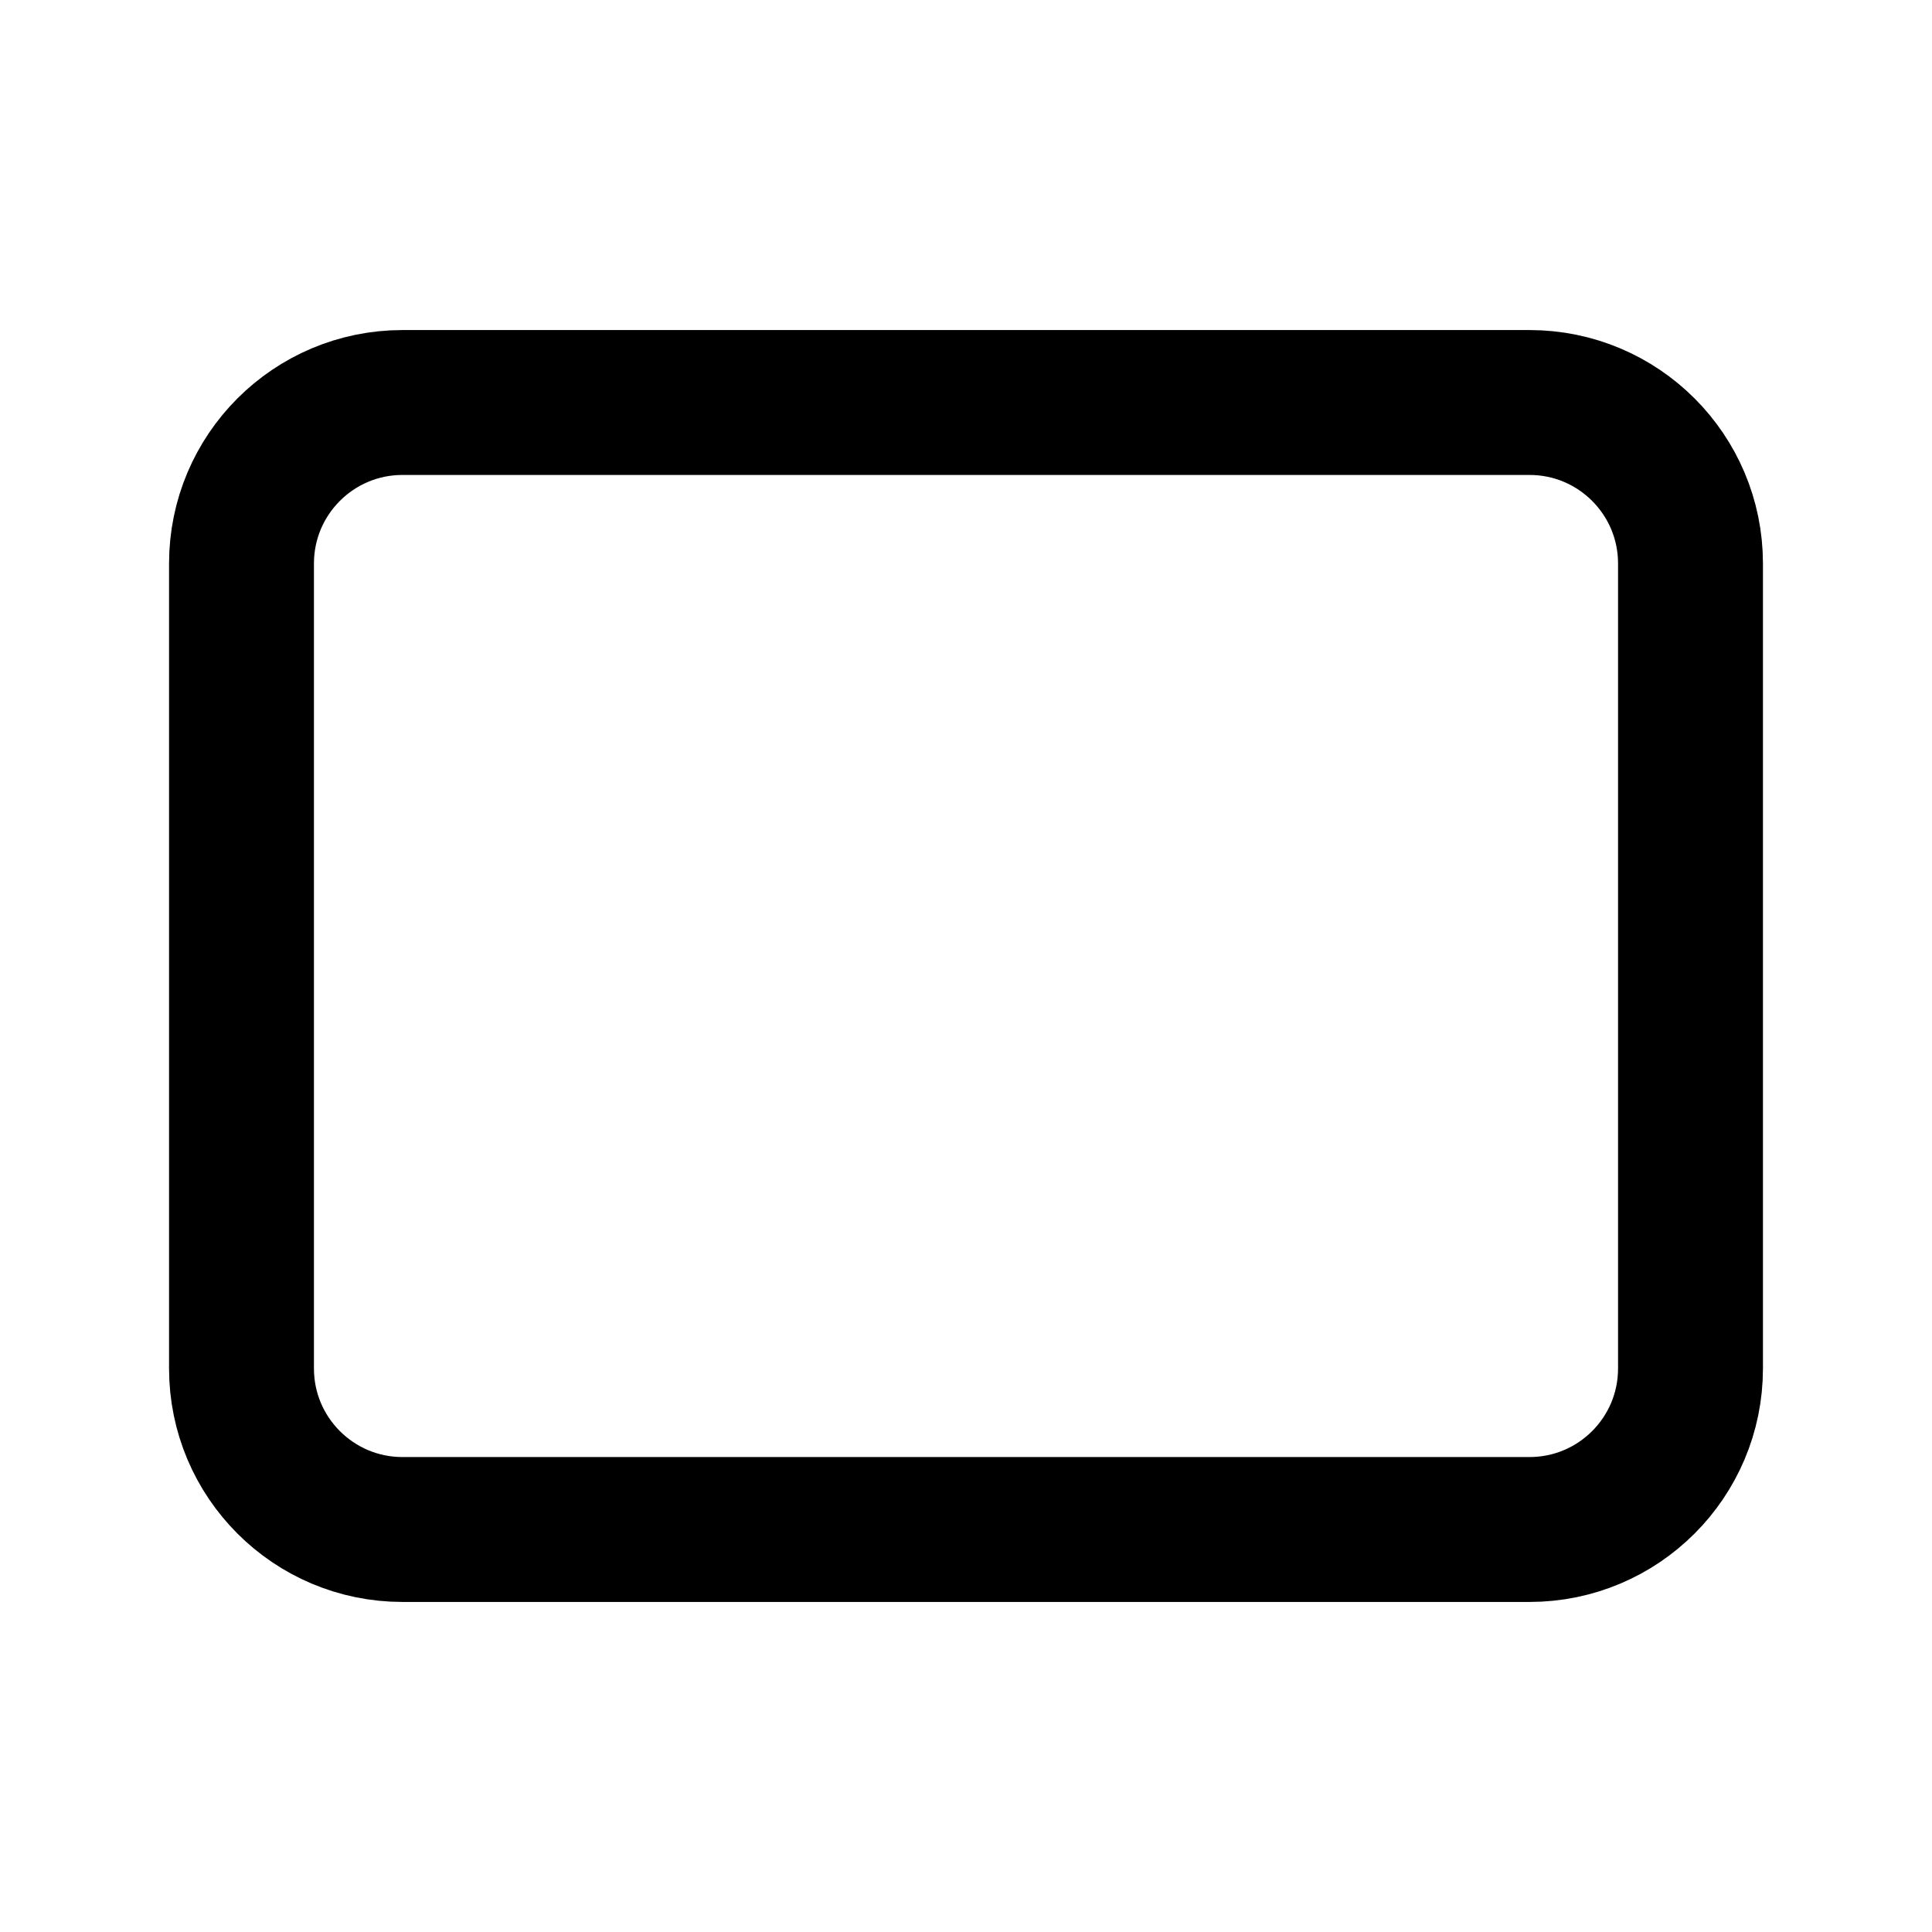
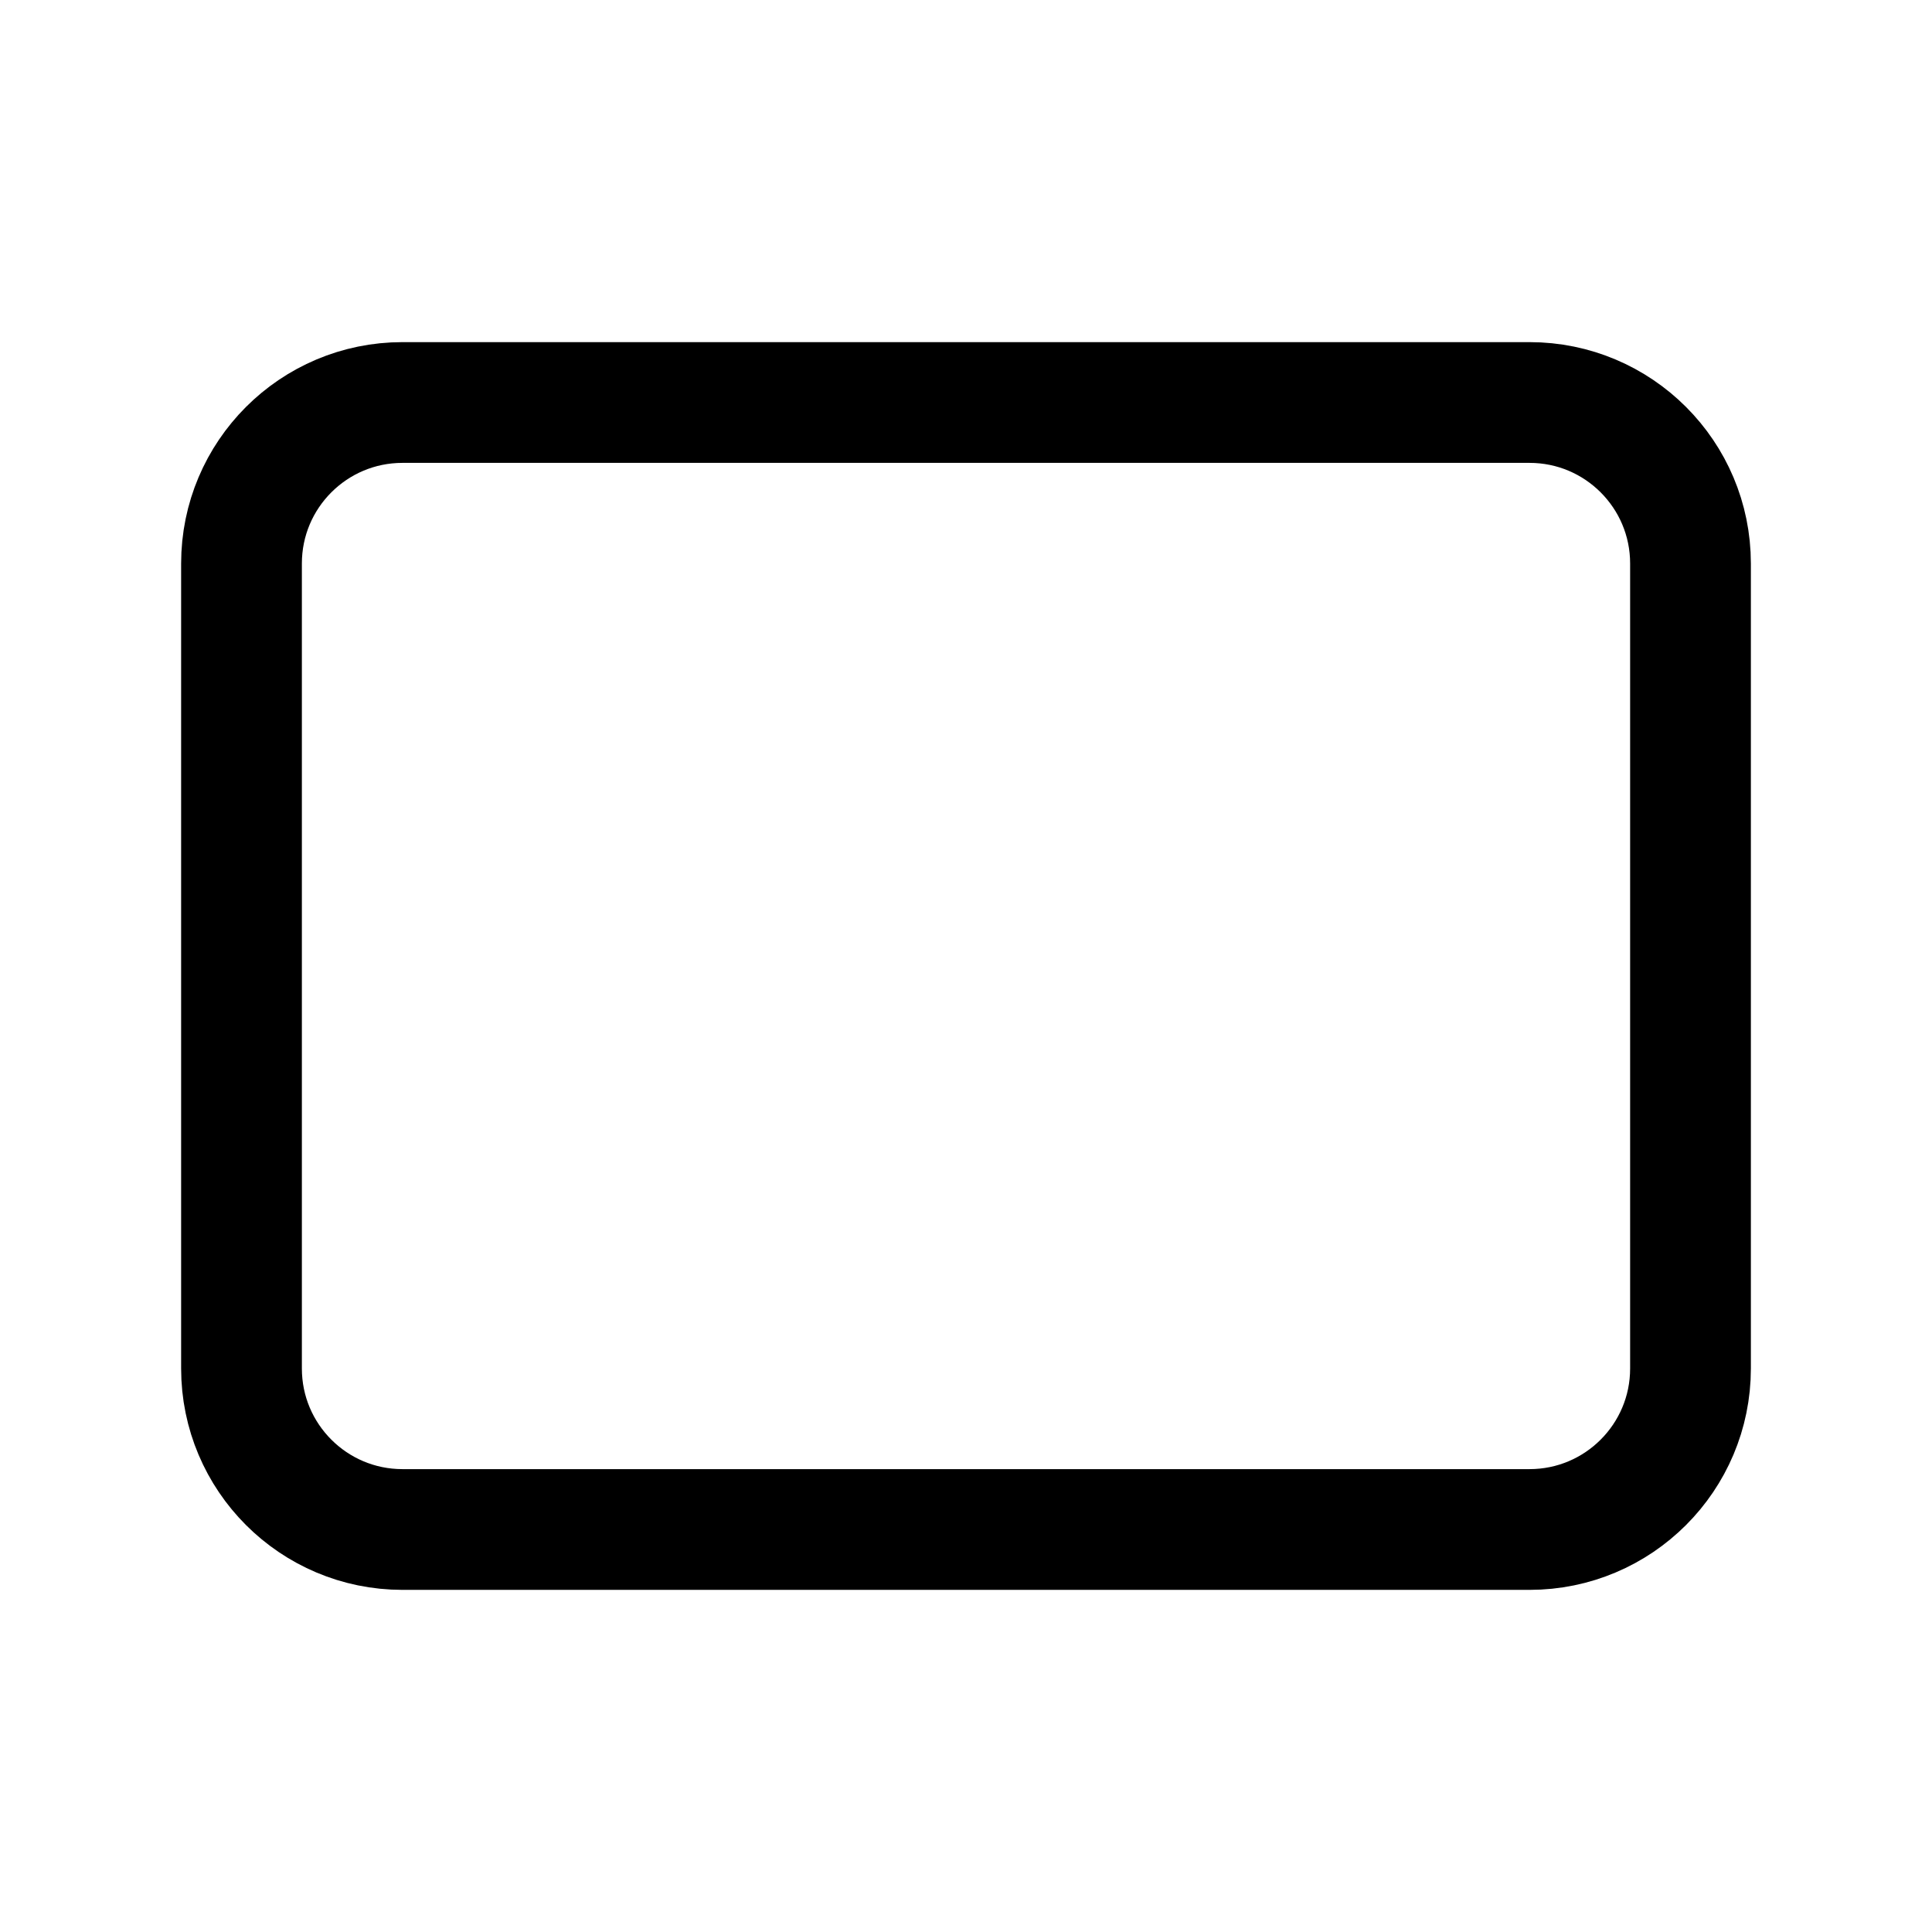
<svg xmlns="http://www.w3.org/2000/svg" width="24" height="24" viewBox="0 0 24 24" fill="none">
-   <rect x="3" y="5" width="18" height="14" rx="2" stroke="black" stroke-width="1.8" stroke-linejoin="round" />
+   <rect x="3" y="5" width="18" height="14" rx="2" stroke="black" stroke-width="1.5" stroke-linejoin="round" />
</svg>
